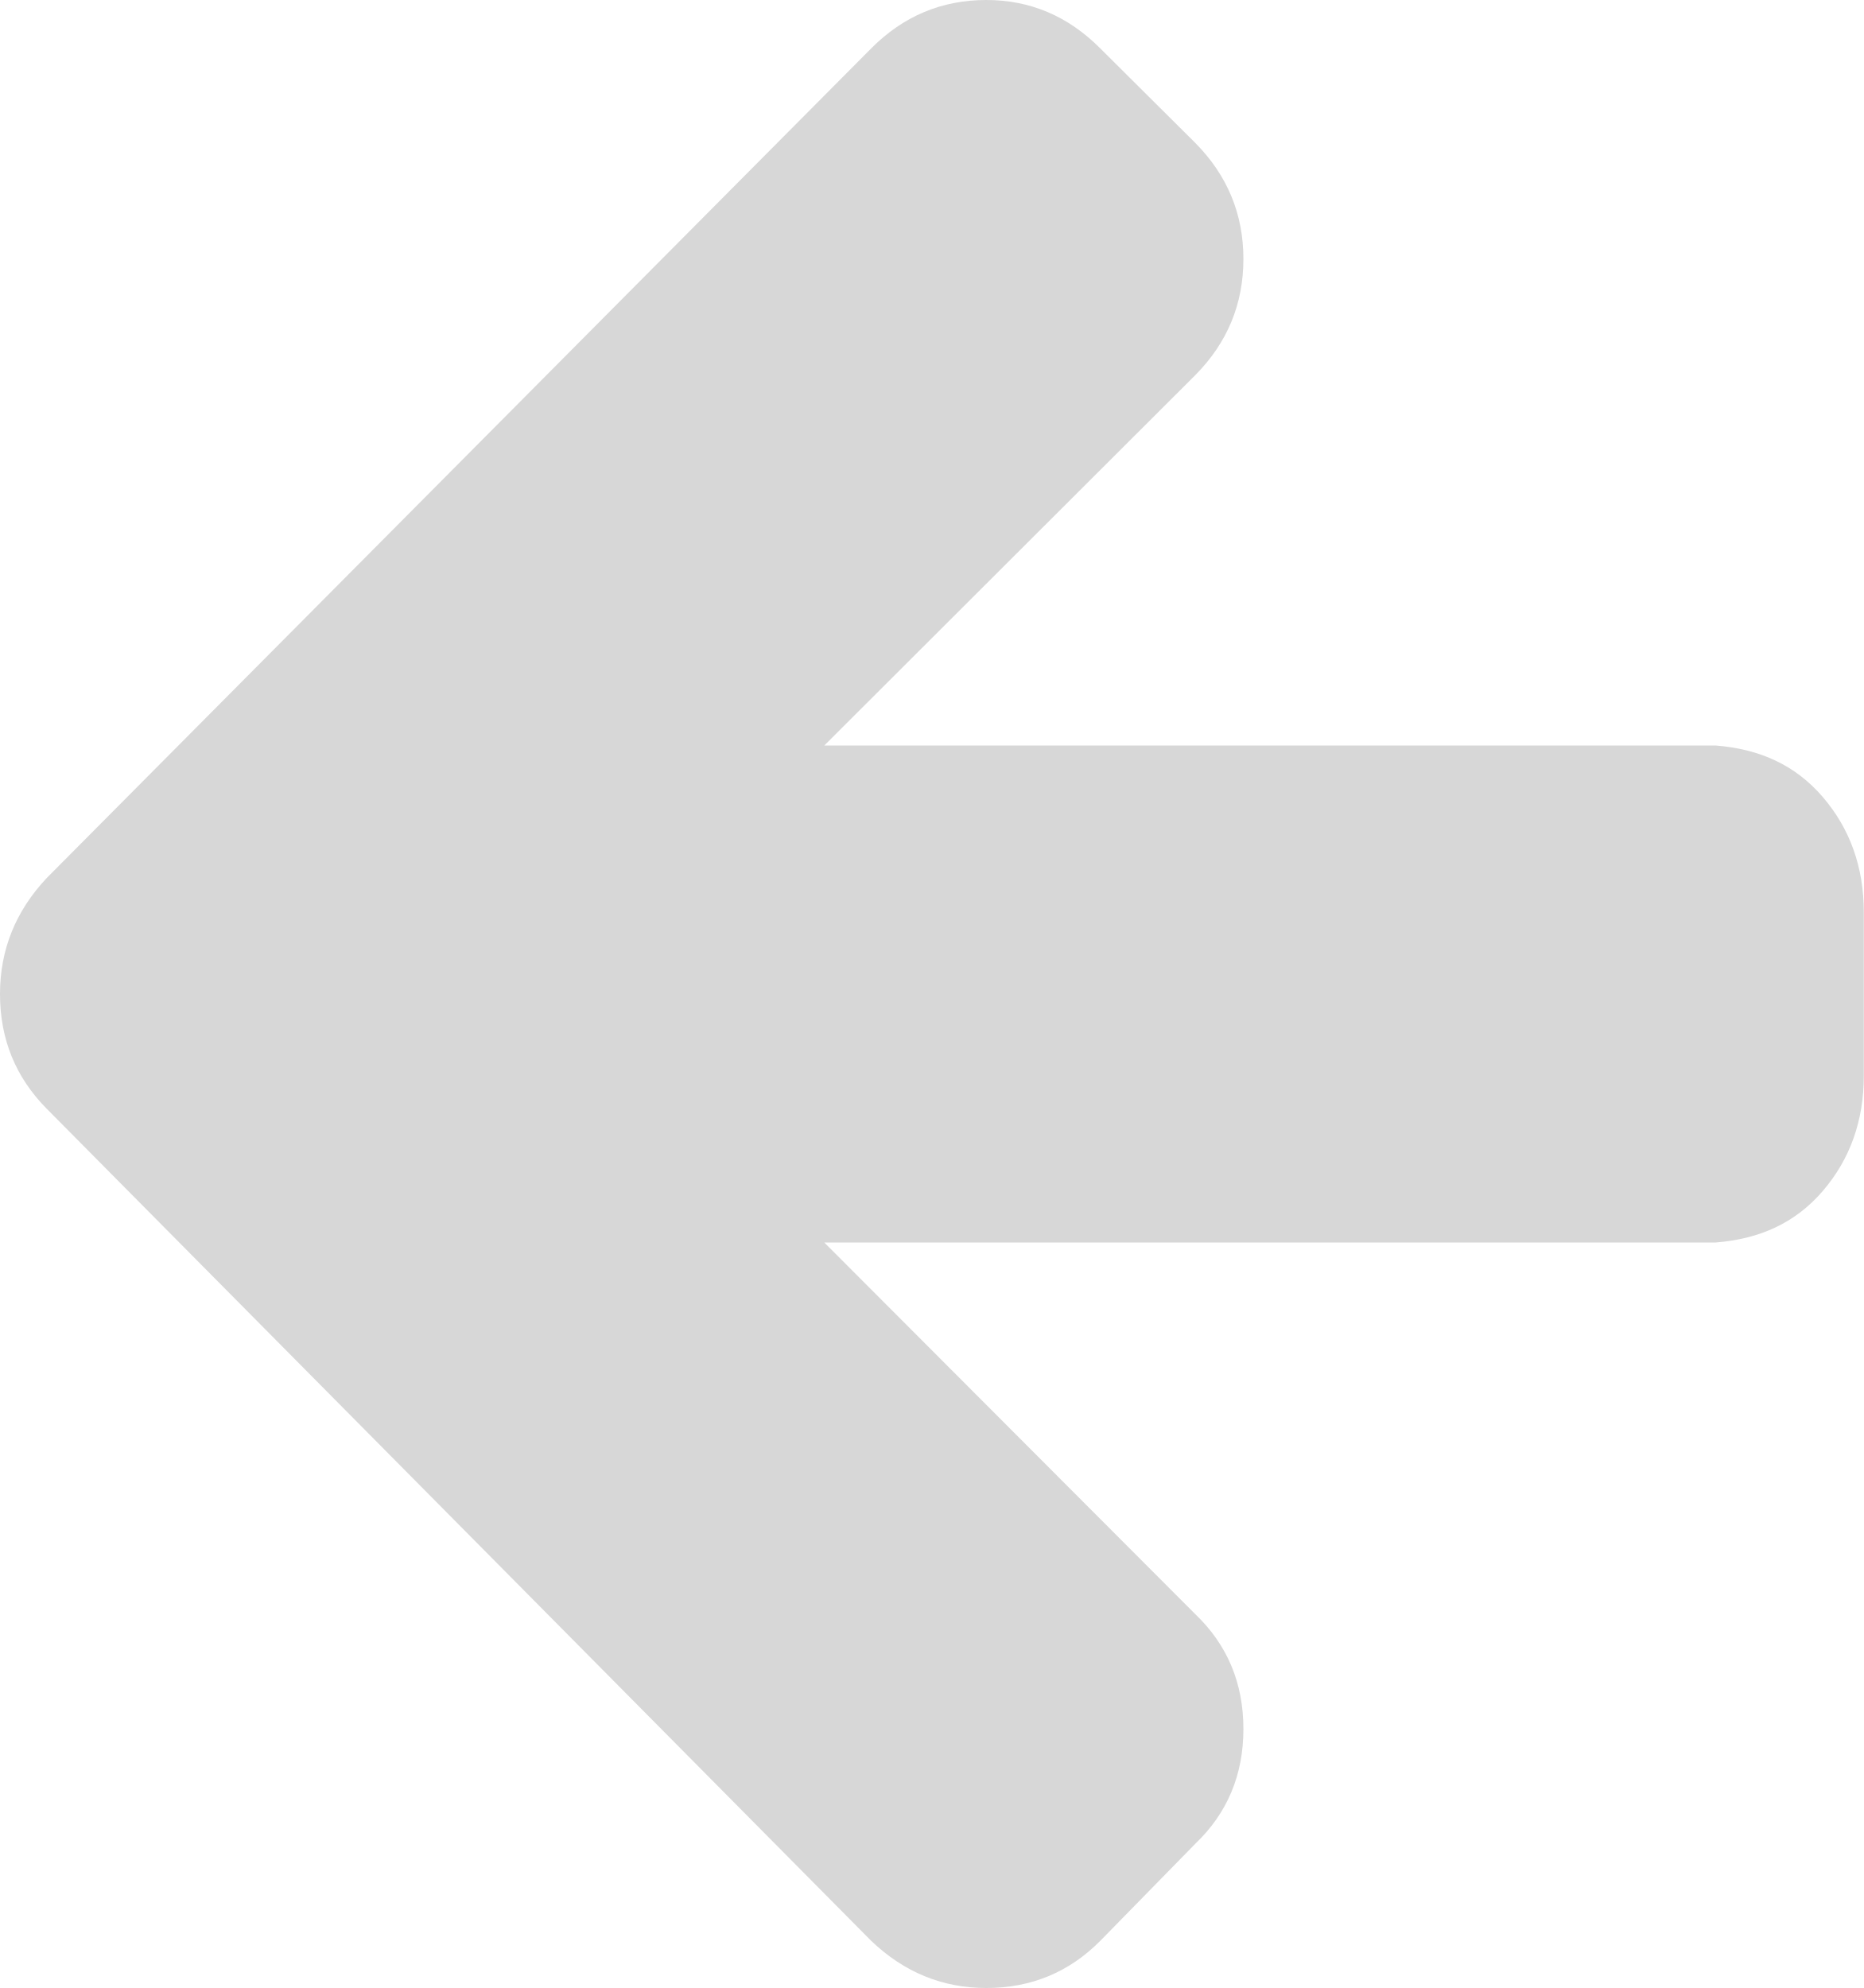
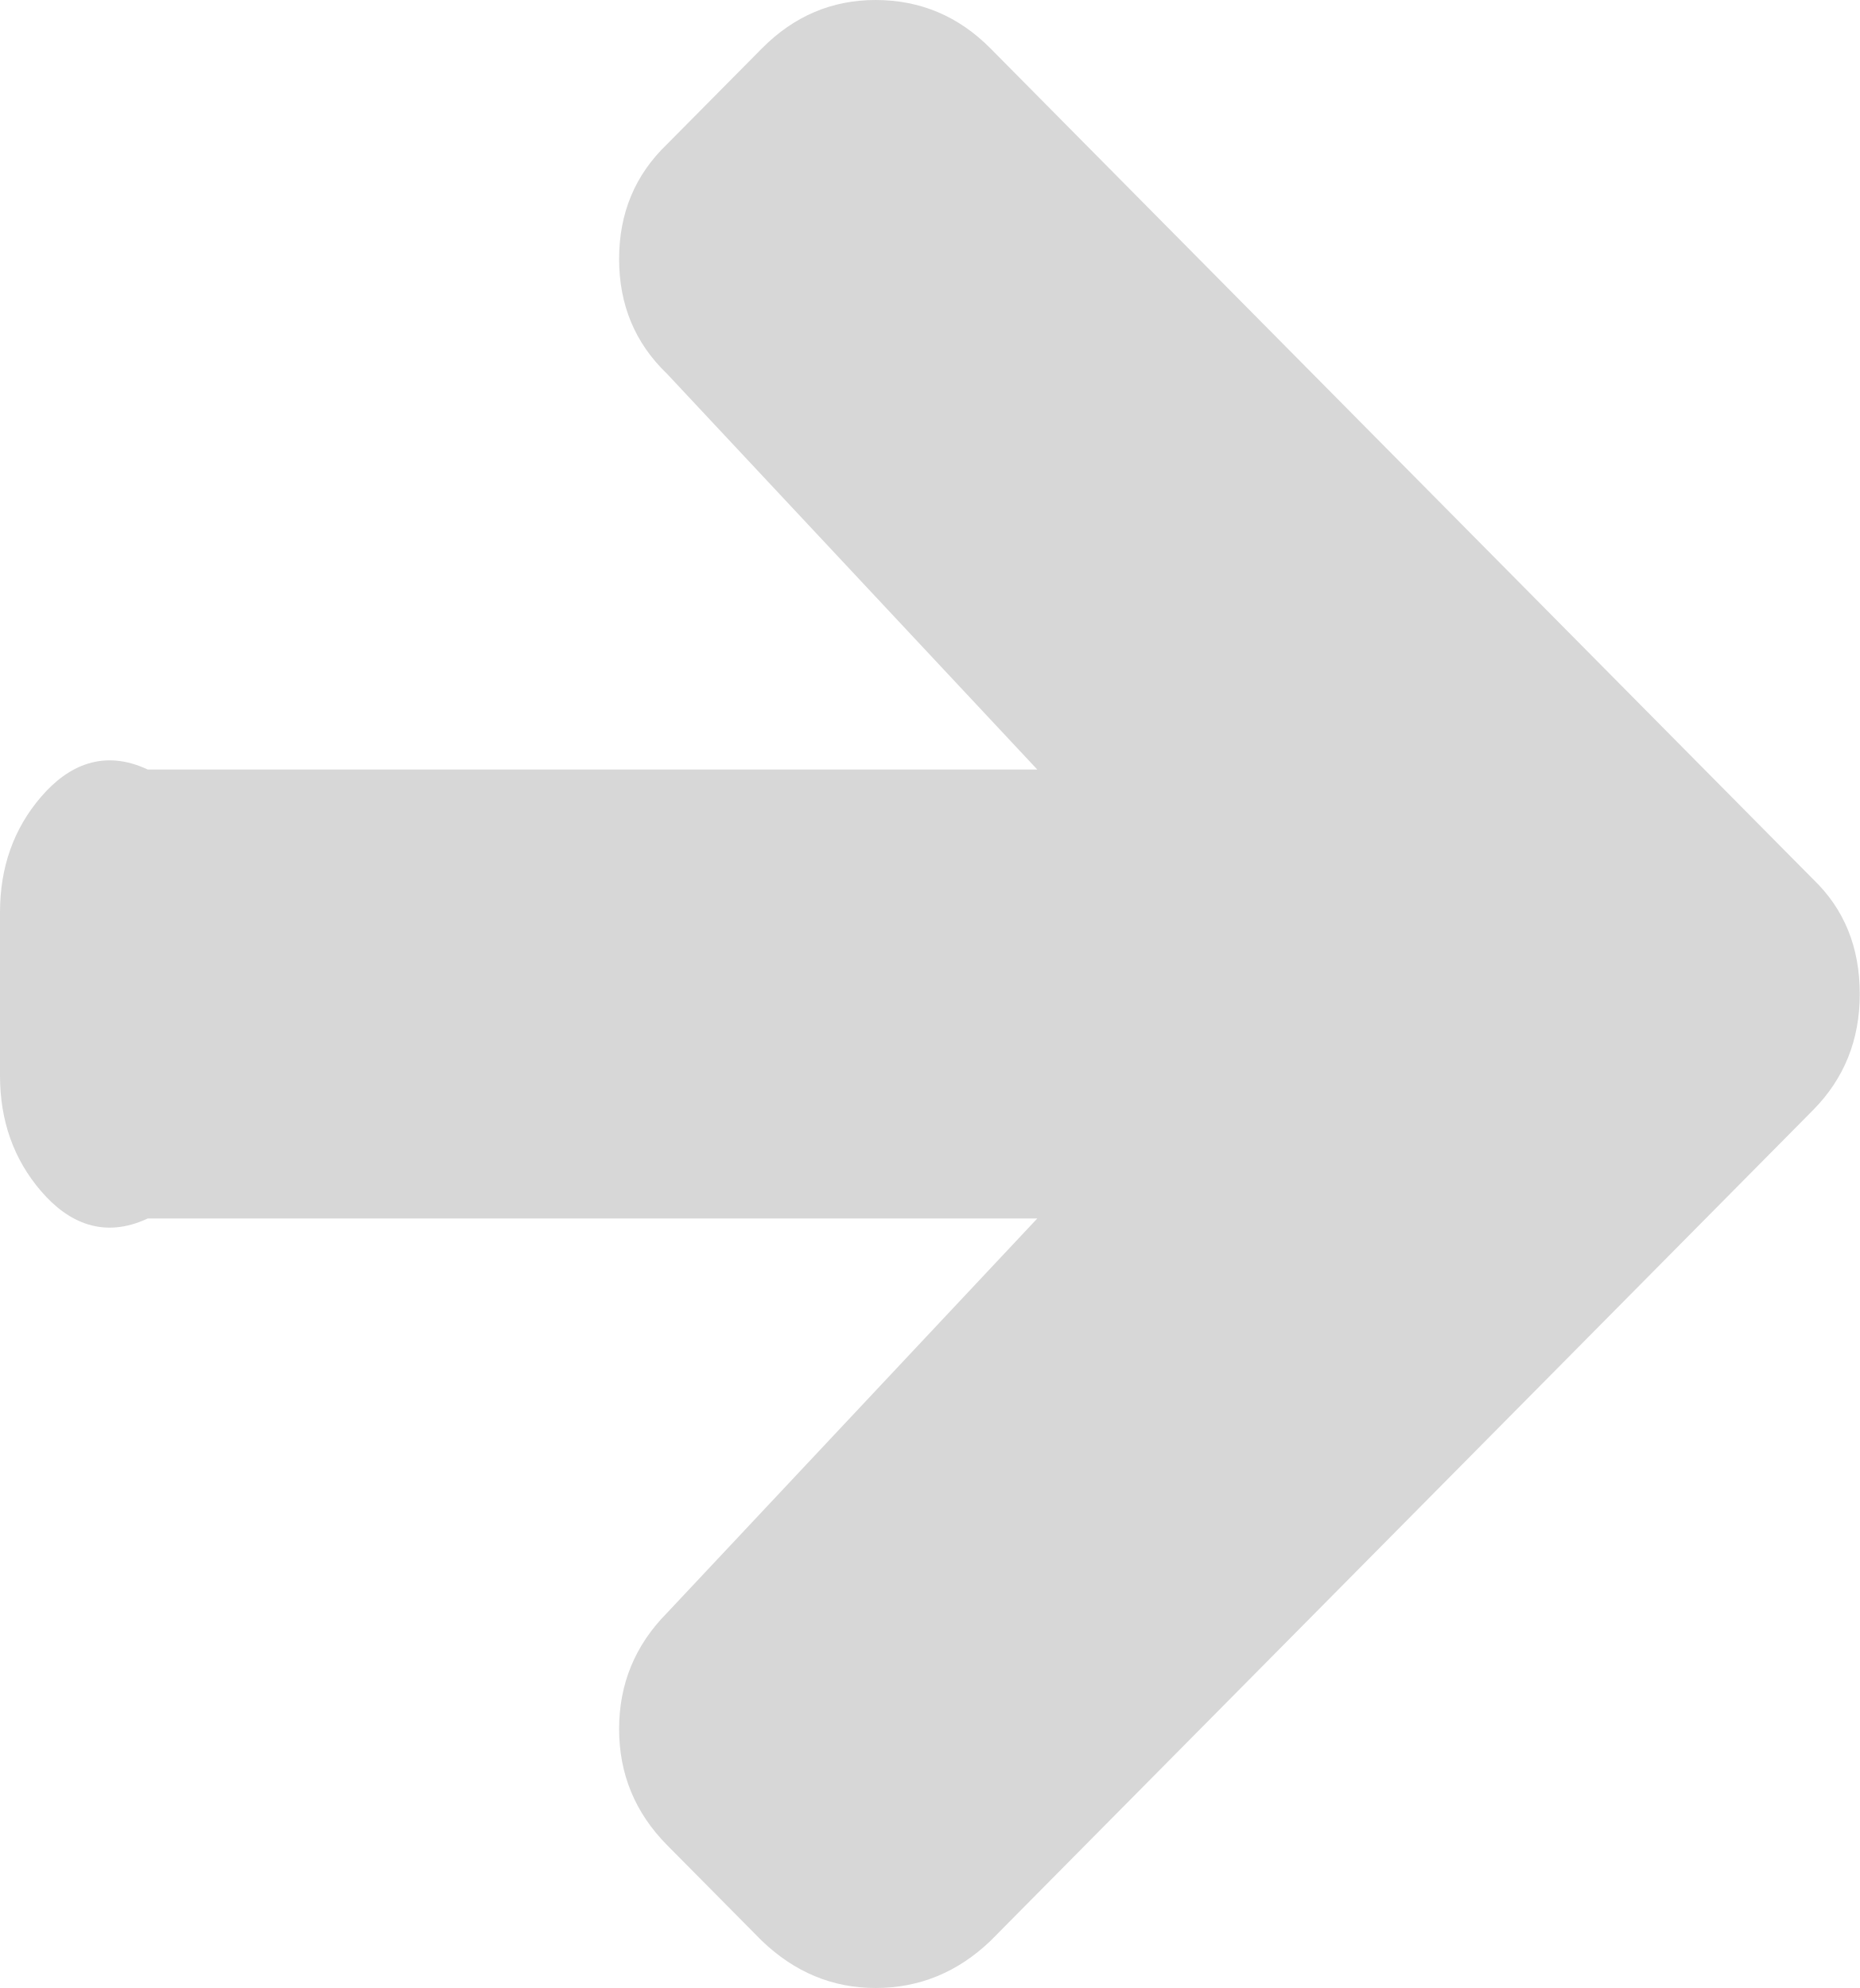
- <svg xmlns="http://www.w3.org/2000/svg" version="1.1" width="30px" height="32px">
-   <g transform="matrix(1 0 0 1 -1022 -1173 )">
-     <path d="M 29.338 12.827  C 29.779 13.34  30 13.96  30 14.685  L 30 17.315  C 30 18.04  29.779 18.66  29.338 19.173  C 28.896 19.687  28.322 19.944  27.615 20  L 13.268 20  L 19.239 25.982  C 19.755 26.475  20.014 27.091  20.014 27.831  C 20.014 28.57  19.755 29.186  19.239 29.679  L 17.711 31.24  C 17.208 31.747  16.596 32  15.876 32  C 15.17 32  14.552 31.747  14.022 31.24  L 0.754 17.849  C 0.251 17.342  0 16.726  0 16  C 0 15.288  0.251 14.665  0.754 14.131  L 14.022 0.78  C 14.538 0.26  15.156 0  15.876 0  C 16.583 0  17.194 0.26  17.711 0.78  L 19.239 2.3  C 19.755 2.821  20.014 3.444  20.014 4.169  C 20.014 4.895  19.755 5.518  19.239 6.039  L 13.268 12  L 27.615 12  C 28.322 12.056  28.896 12.313  29.338 12.827  Z " fill-rule="nonzero" fill="#d7d7d7" stroke="none" transform="matrix(1 0 0 1 1022 1173 )" />
+ <svg xmlns="http://www.w3.org/2000/svg" version="1.1" width="29px" height="31px">
+   <g transform="matrix(1 0 0 1 -461 -922 )">
+     <path d="M 28.271 13.709  C 28.757 14.174  29 14.77  29 15.5  C 29 16.216  28.757 16.82  28.271 17.311  L 15.446 30.264  C 14.933 30.755  14.336 31  13.653 31  C 12.983 31  12.392 30.755  11.88 30.264  L 10.402 28.772  C 9.903 28.267  9.654 27.664  9.654 26.961  C 9.654 26.258  9.903 25.654  10.402 25.15  L 16.175 19  L 2.305 19  C 1.622 19.32  1.067 19.072  0.64 18.574  C 0.213 18.077  0 17.476  0 16.773  L 0 14.227  C 0 13.524  0.213 12.923  0.64 12.426  C 1.067 11.928  1.622 11.68  2.305 12  L 16.175 12  L 10.402 5.83  C 9.903 5.352  9.654 4.755  9.654 4.039  C 9.654 3.323  9.903 2.726  10.402 2.248  L 11.88 0.756  C 12.379 0.252  12.97 0  13.653 0  C 14.349 0  14.947 0.252  15.446 0.756  L 28.271 13.709  Z " fill-rule="nonzero" fill="#d7d7d7" stroke="none" transform="matrix(1 0 0 1 461 922 )" />
  </g>
</svg>
